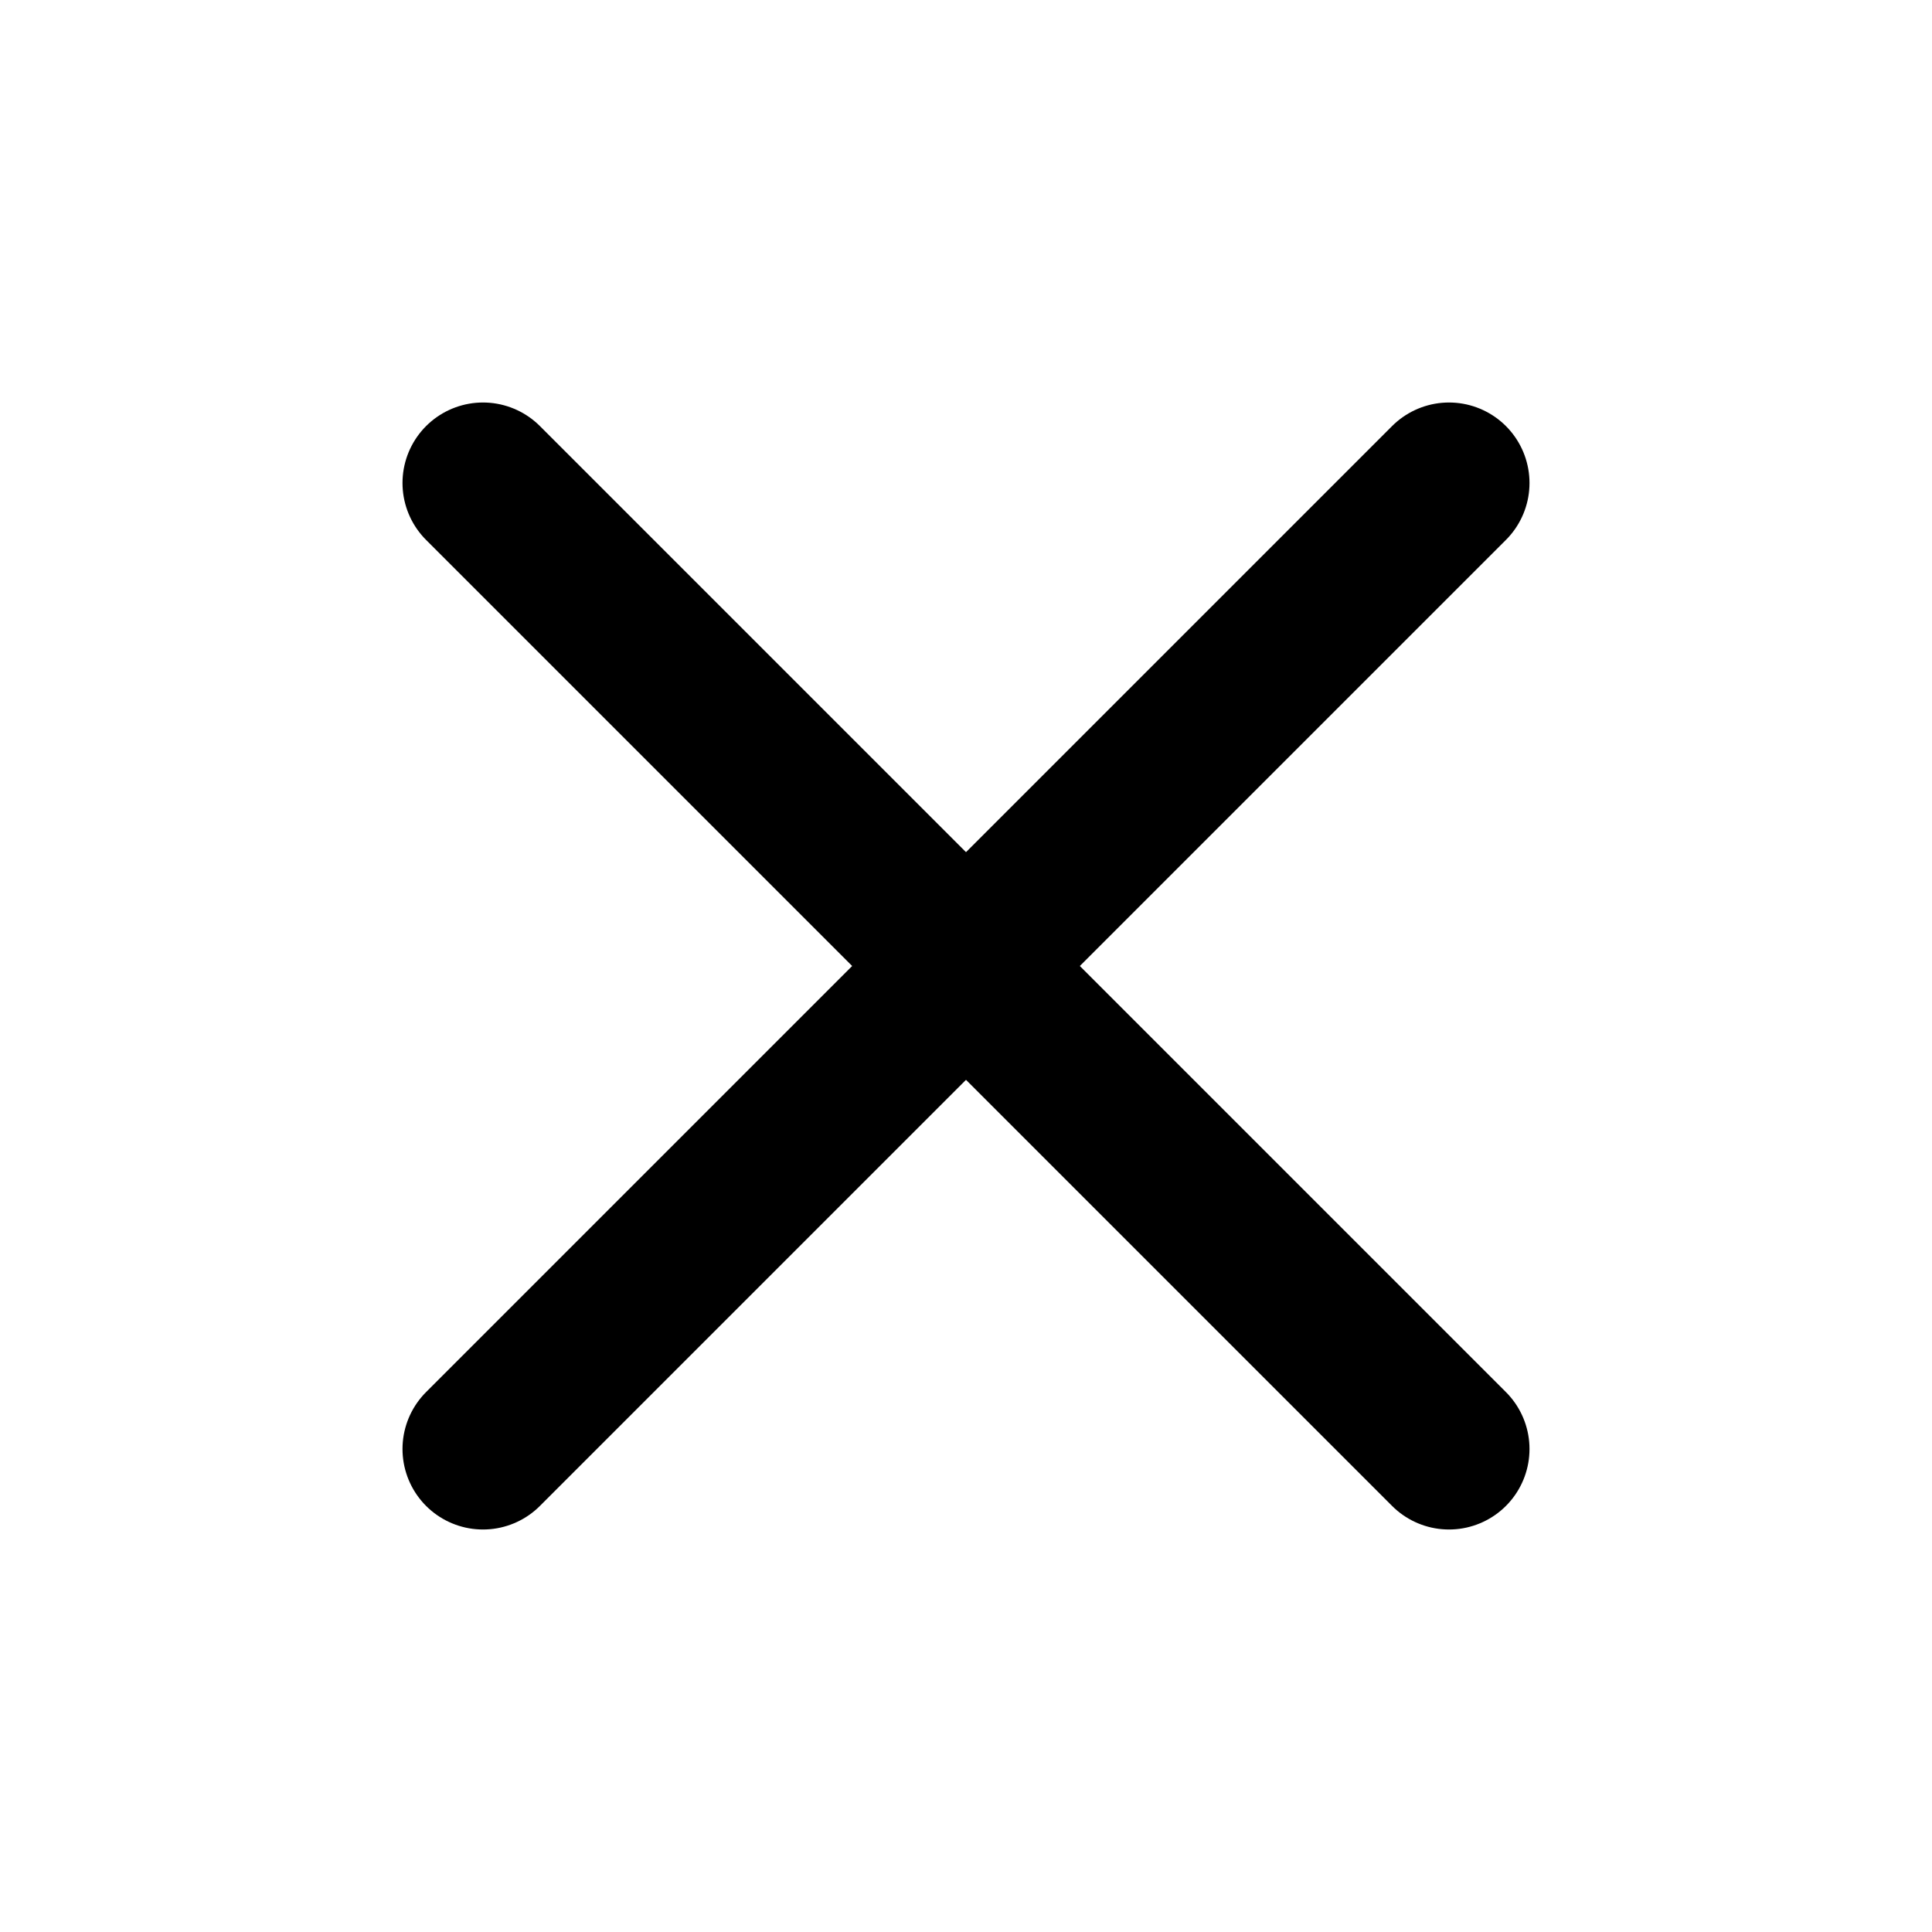
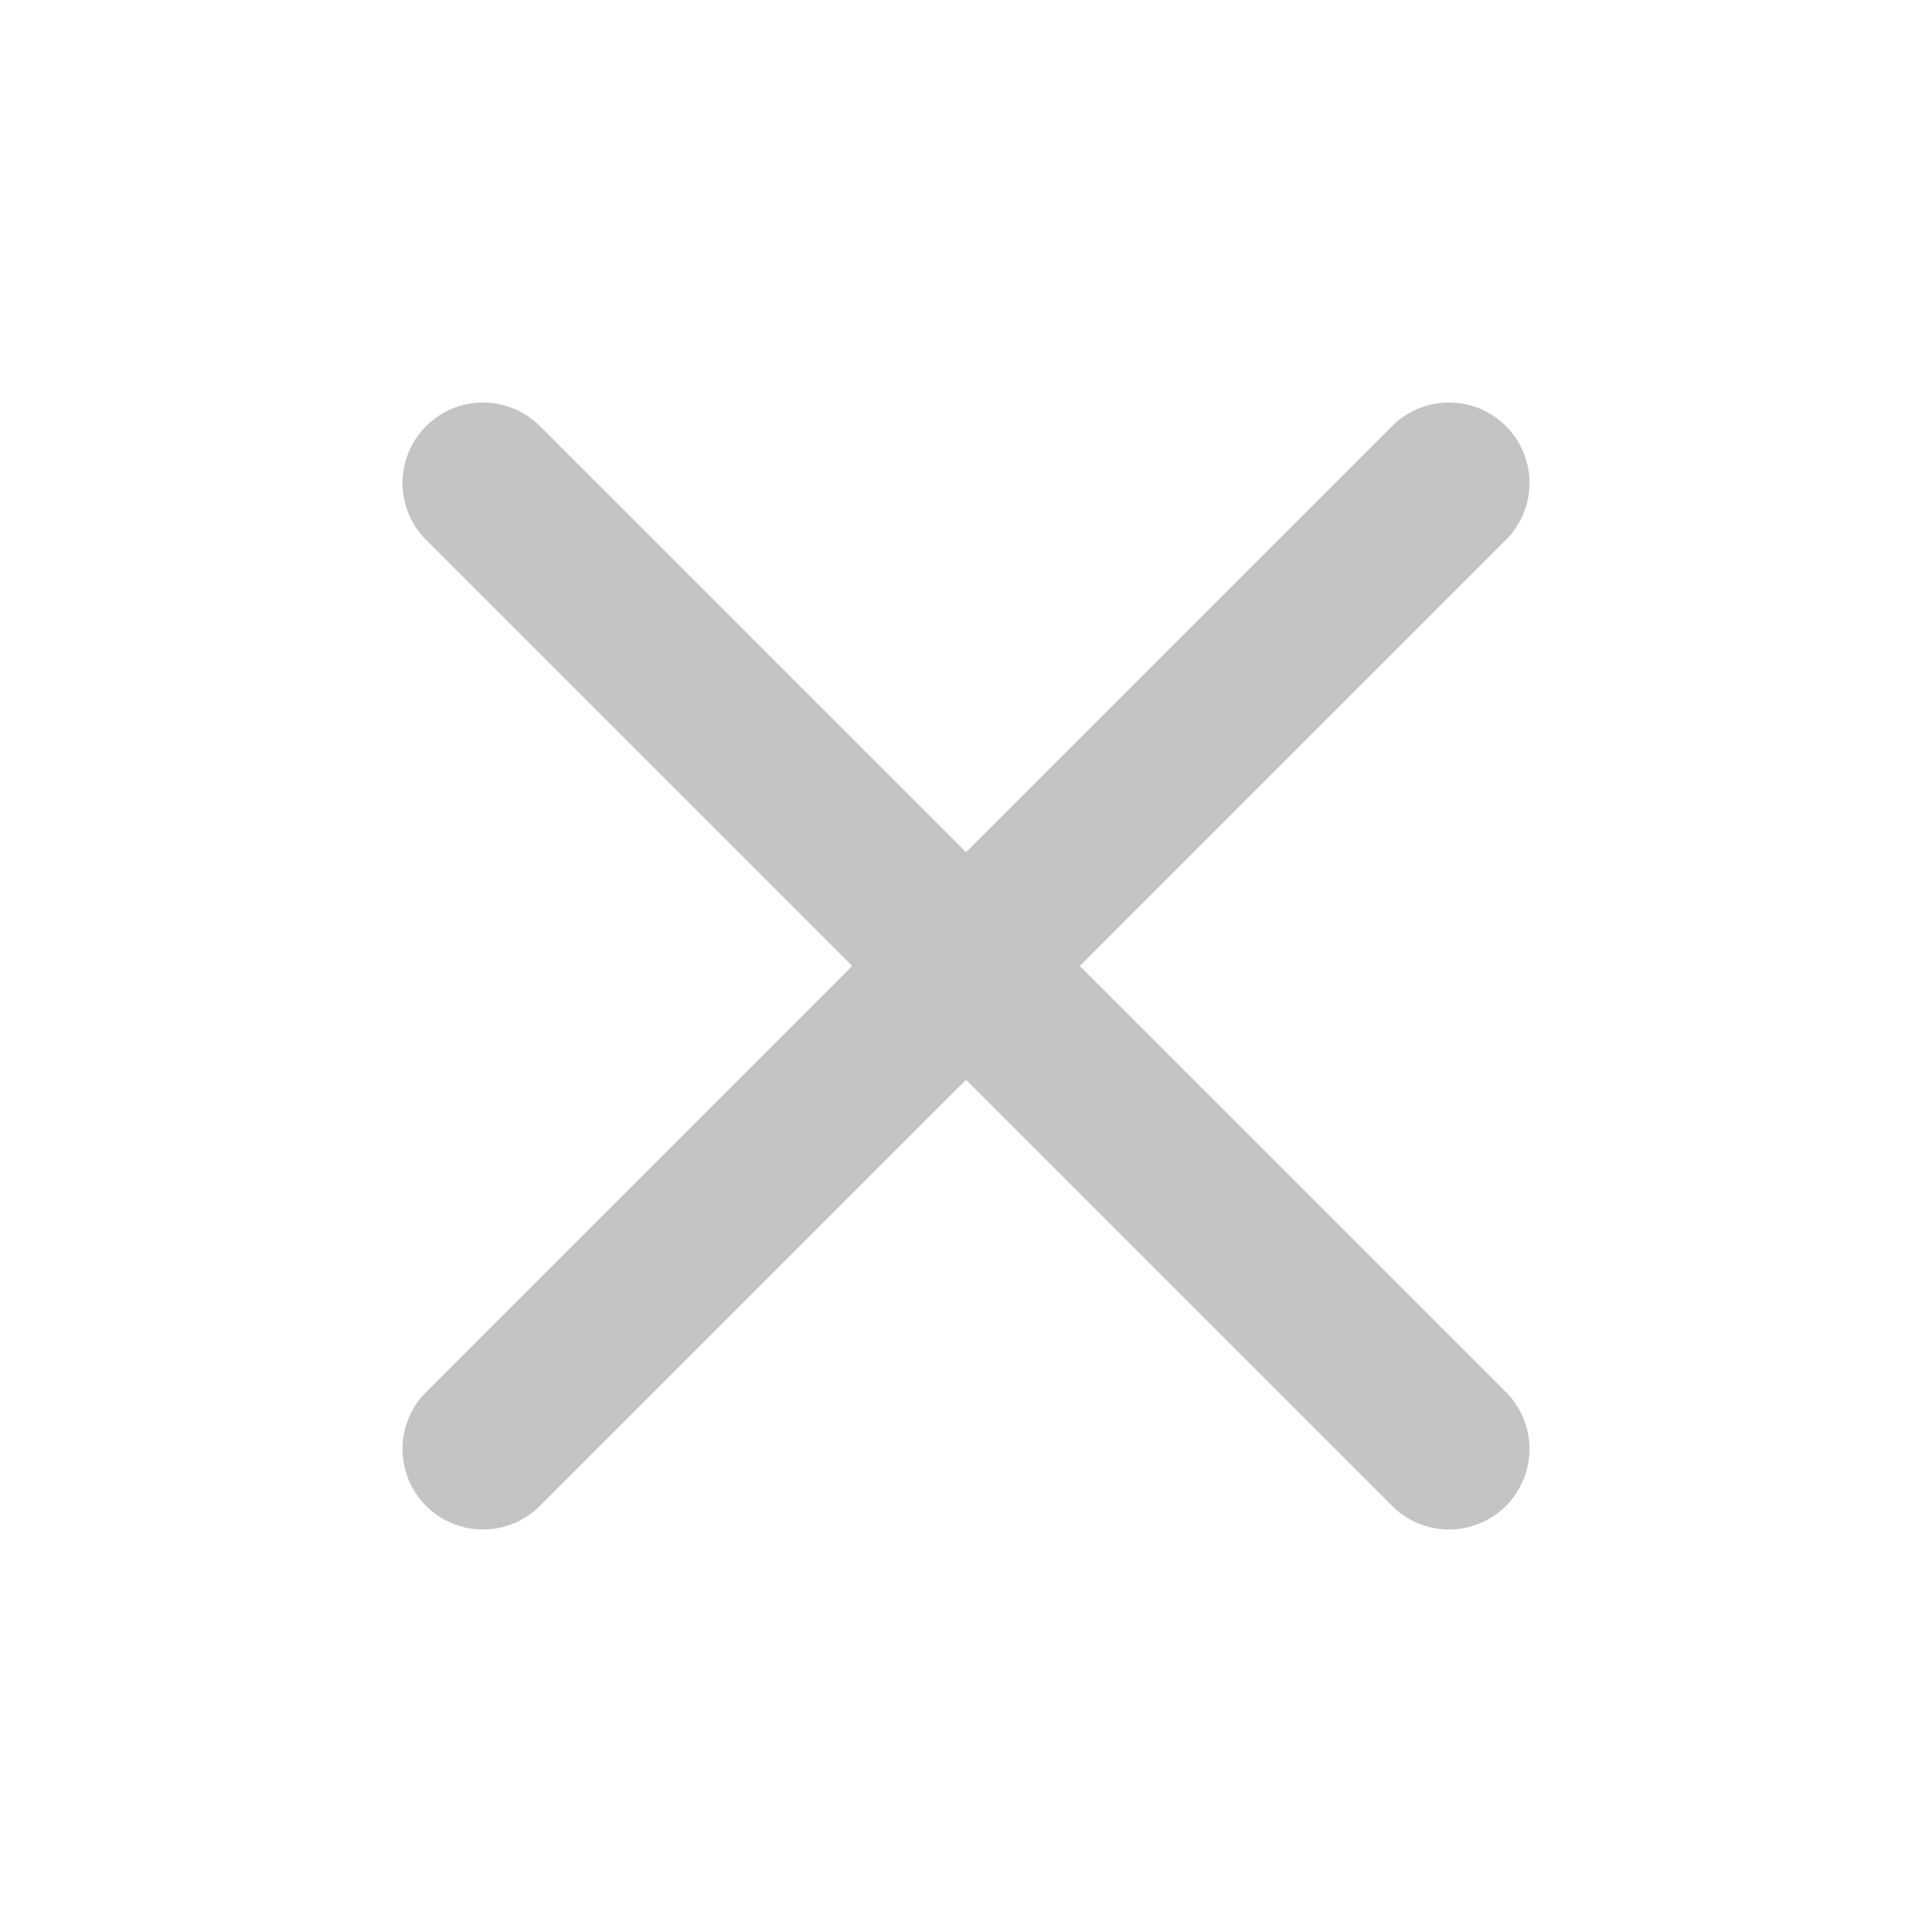
<svg xmlns="http://www.w3.org/2000/svg" width="24" height="24" viewBox="0 0 24 24" fill="none">
-   <path d="M18 6L6 18" stroke="black" stroke-width="2" stroke-linecap="round" stroke-linejoin="round" />
-   <path d="M6 6L18 18" stroke="black" stroke-width="2" stroke-linecap="round" stroke-linejoin="round" />
+   <path d="M18 6L6 18" stroke="#C4C4C4" stroke-width="2" stroke-linecap="round" stroke-linejoin="round" />
+   <path d="M6 6L18 18" stroke="#C4C4C4" stroke-width="2" stroke-linecap="round" stroke-linejoin="round" />
</svg>
